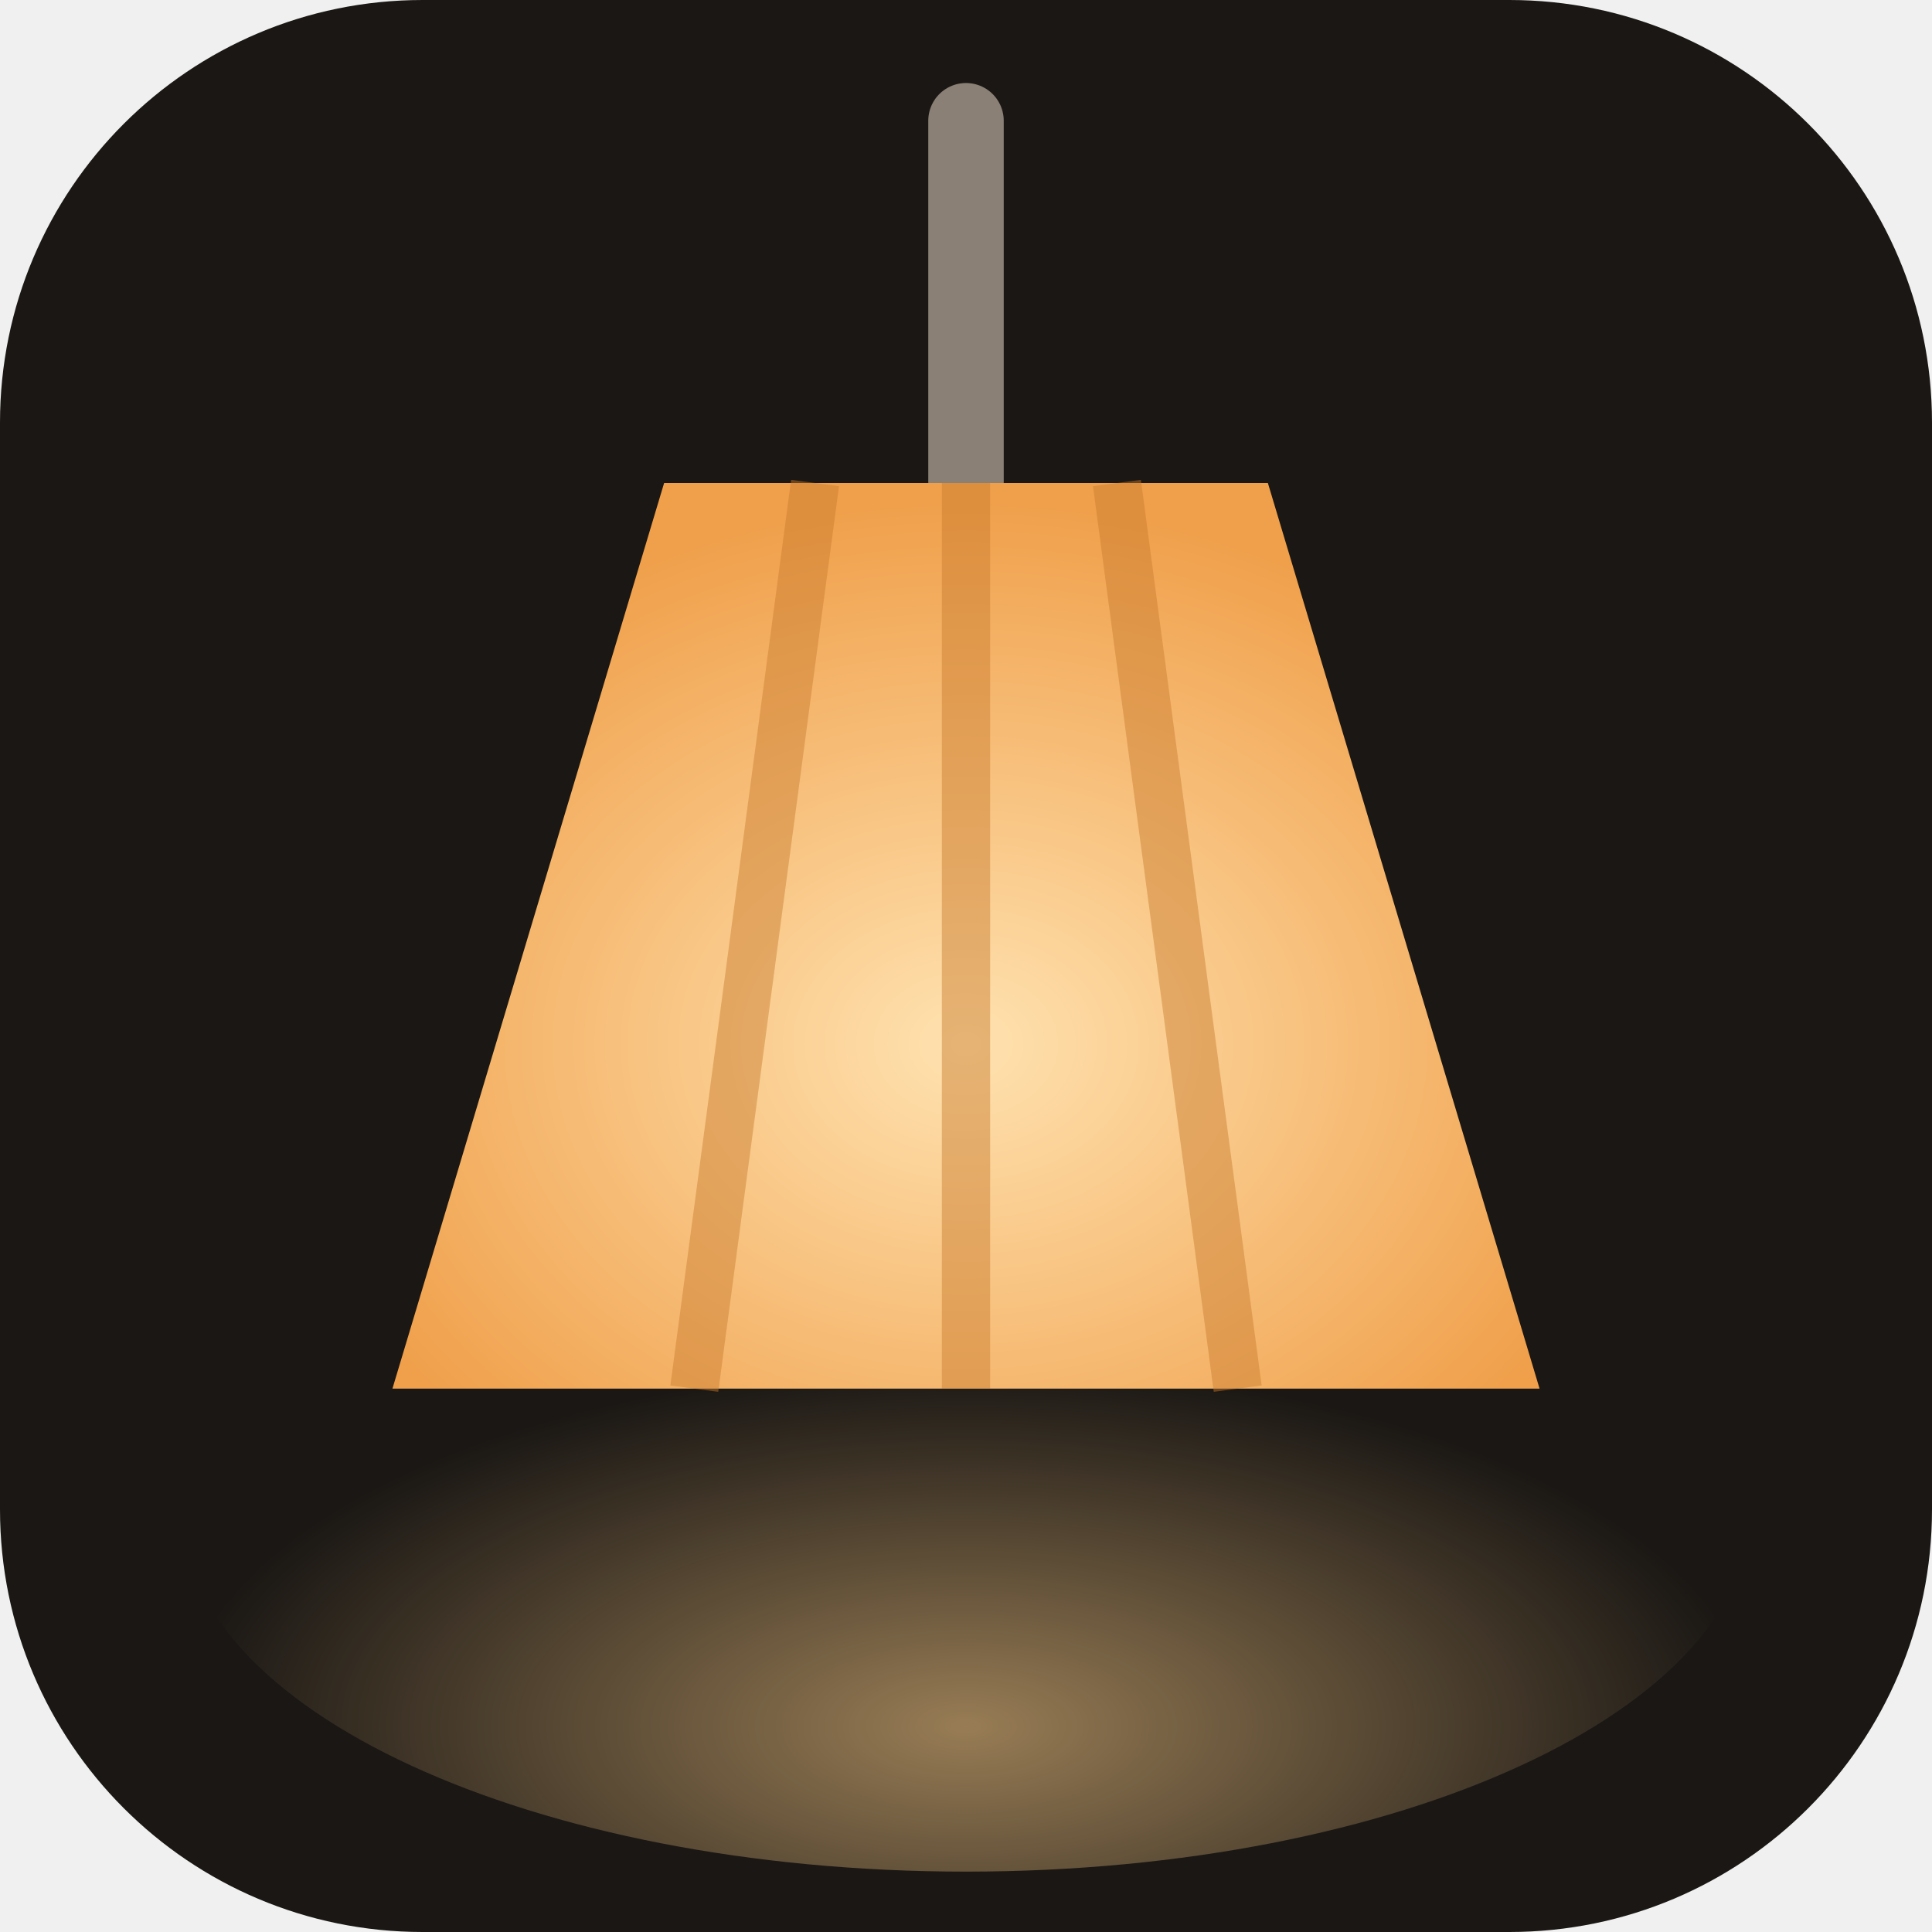
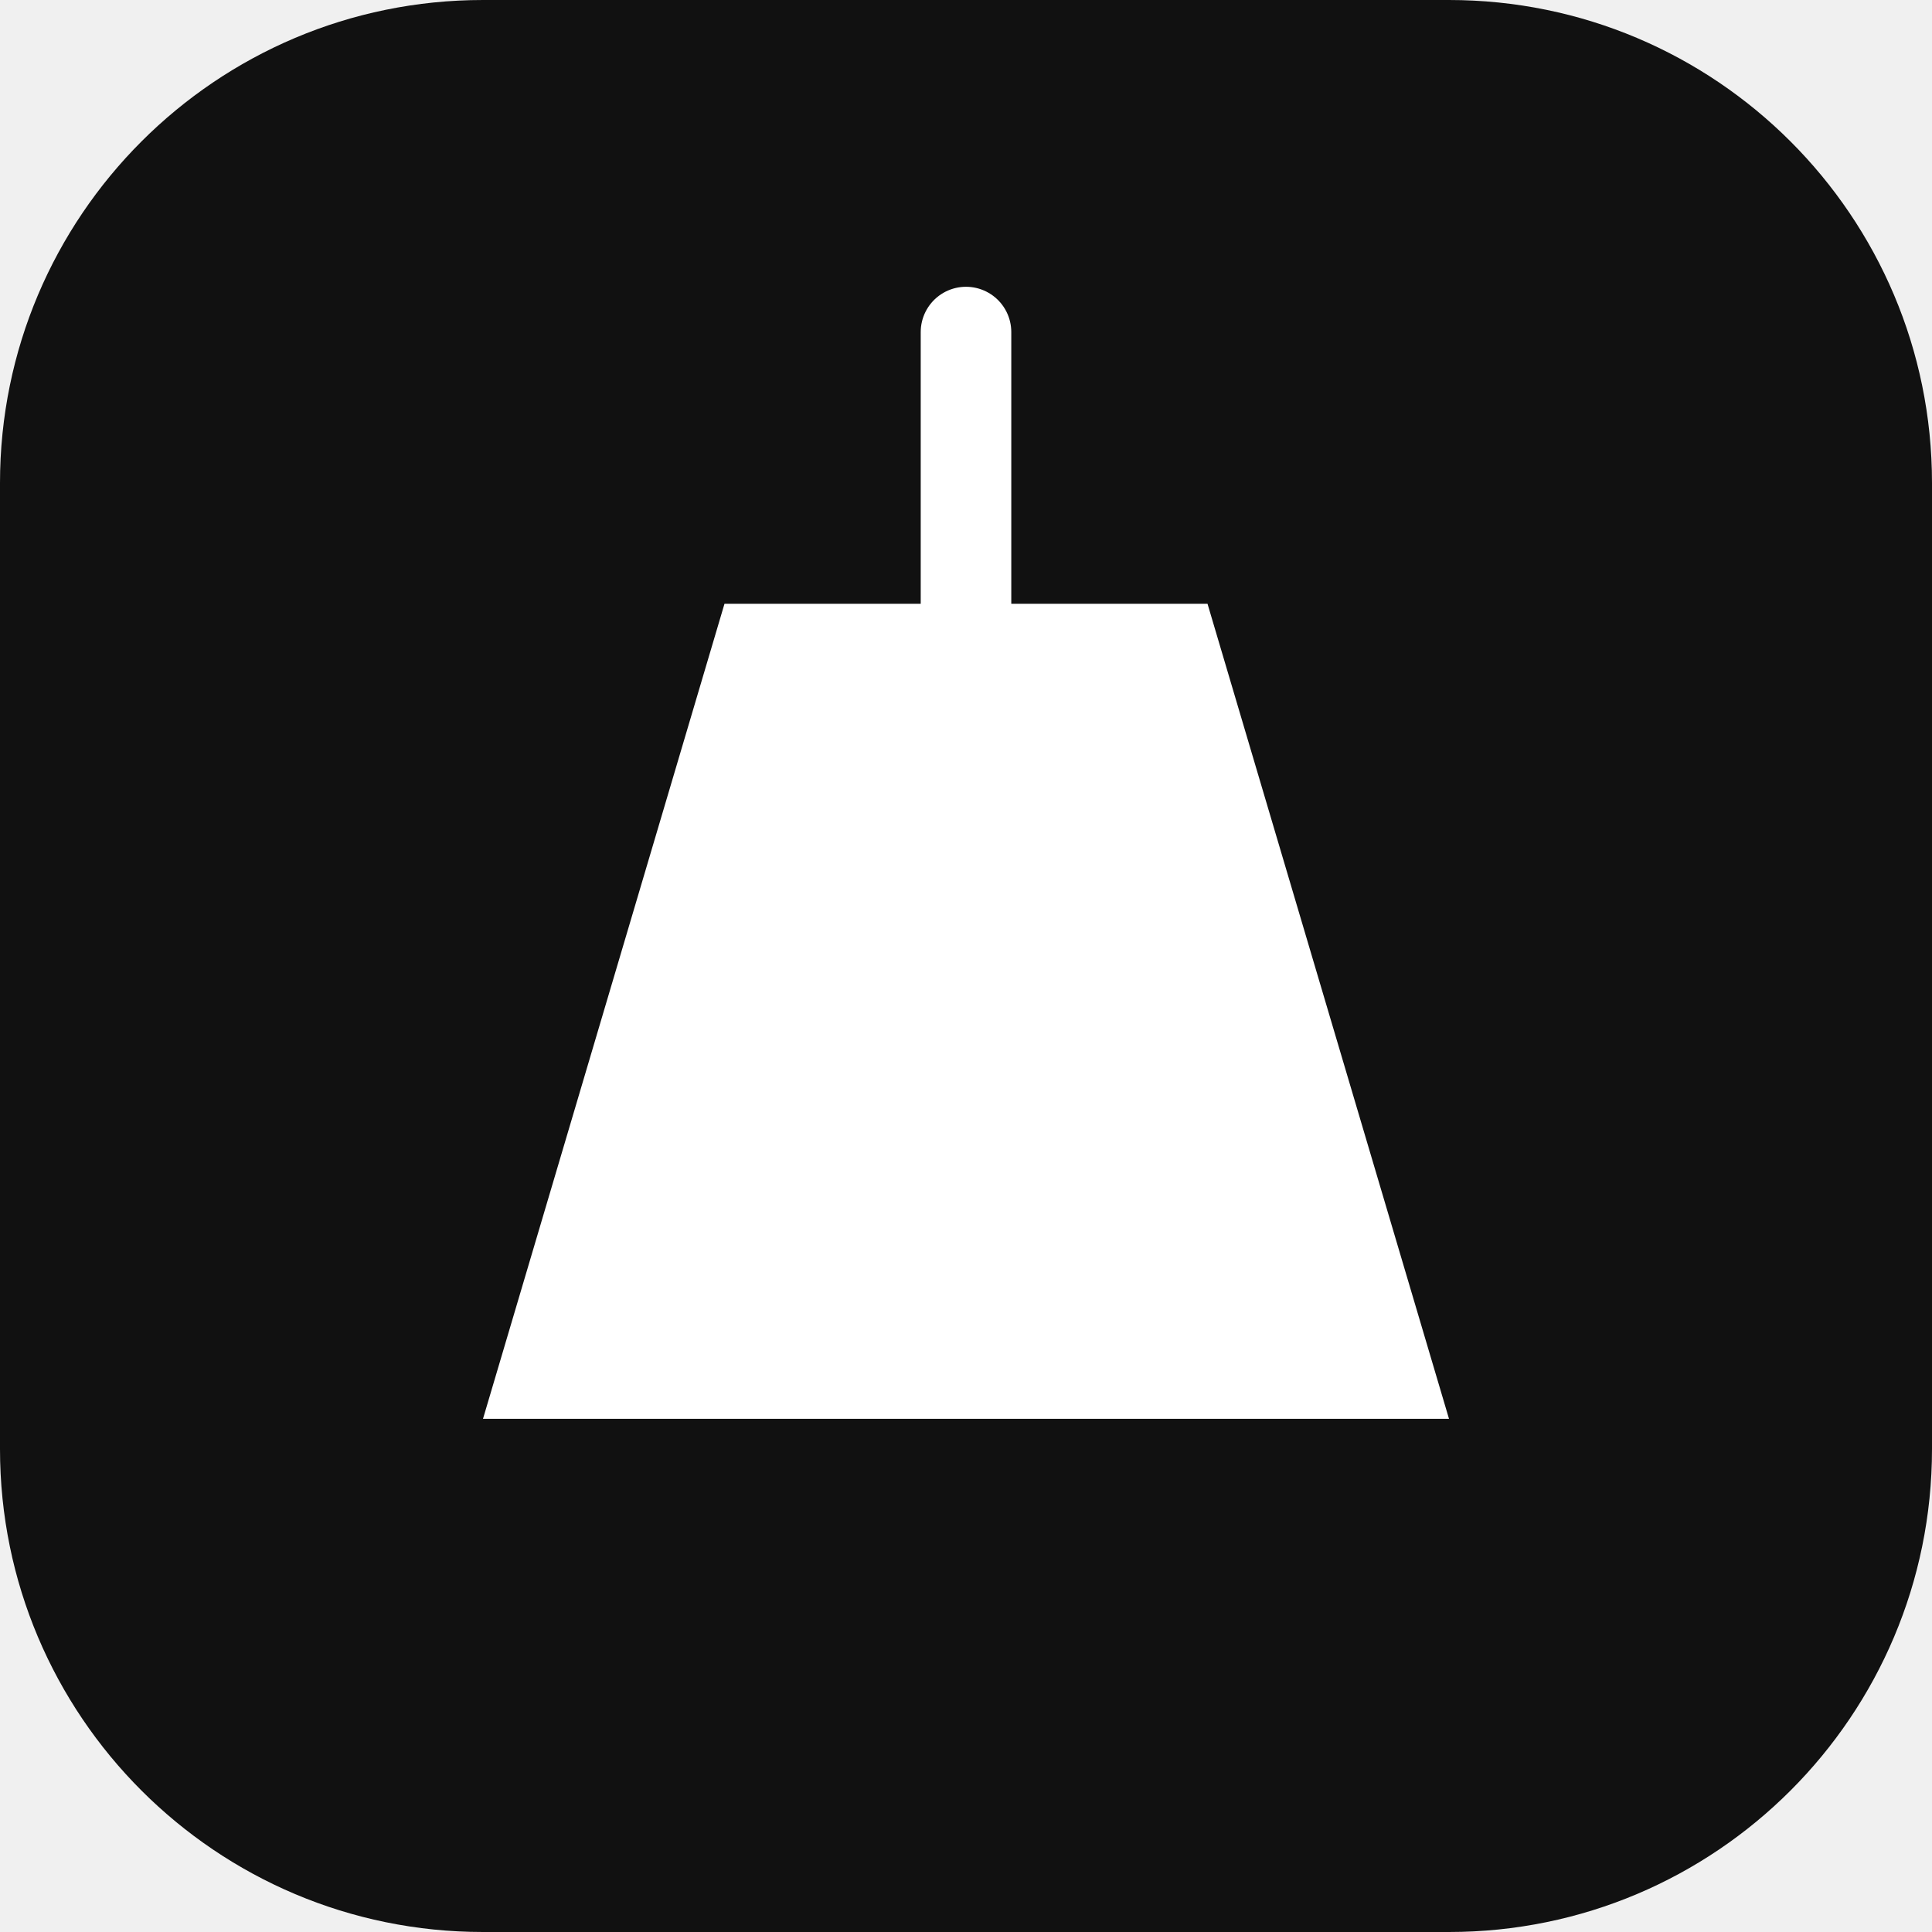
<svg xmlns="http://www.w3.org/2000/svg" viewBox="0 0 64 64">
-   <defs>
-     <radialGradient id="g" cx="50%" cy="62%" r="60%">
-       <stop offset="0" stop-color="#ffe2b0" />
-       <stop offset="1" stop-color="#f0a04b" />
-     </radialGradient>
-     <radialGradient id="h" cx="50%" cy="80%" r="50%">
-       <stop offset="0" stop-color="#ffcf8a" stop-opacity=".55" />
-       <stop offset="1" stop-color="#ffcf8a" stop-opacity="0" />
-     </radialGradient>
-   </defs>
-   <rect width="64" height="64" rx="14" fill="#1a1714" />
-   <ellipse cx="32" cy="50" rx="26" ry="12" fill="url(#h)" />
-   <path d="M32 4v12" stroke="#8a8075" stroke-width="2.5" stroke-linecap="round" />
-   <path d="M22 16h20l9 30H13z" fill="url(#g)" />
-   <path d="M27 16l-4 30M32 16v30M37 16l4 30" stroke="#c97a2e" stroke-opacity=".45" stroke-width="1.6" />
+   <rect width="64" height="64" rx="16" fill="#111" />
+   <path d="M32 11v9" stroke="#fff" stroke-width="3" stroke-linecap="round" />
+   <path d="M24 20h16l8 27H16z" fill="#fff" />
</svg>
